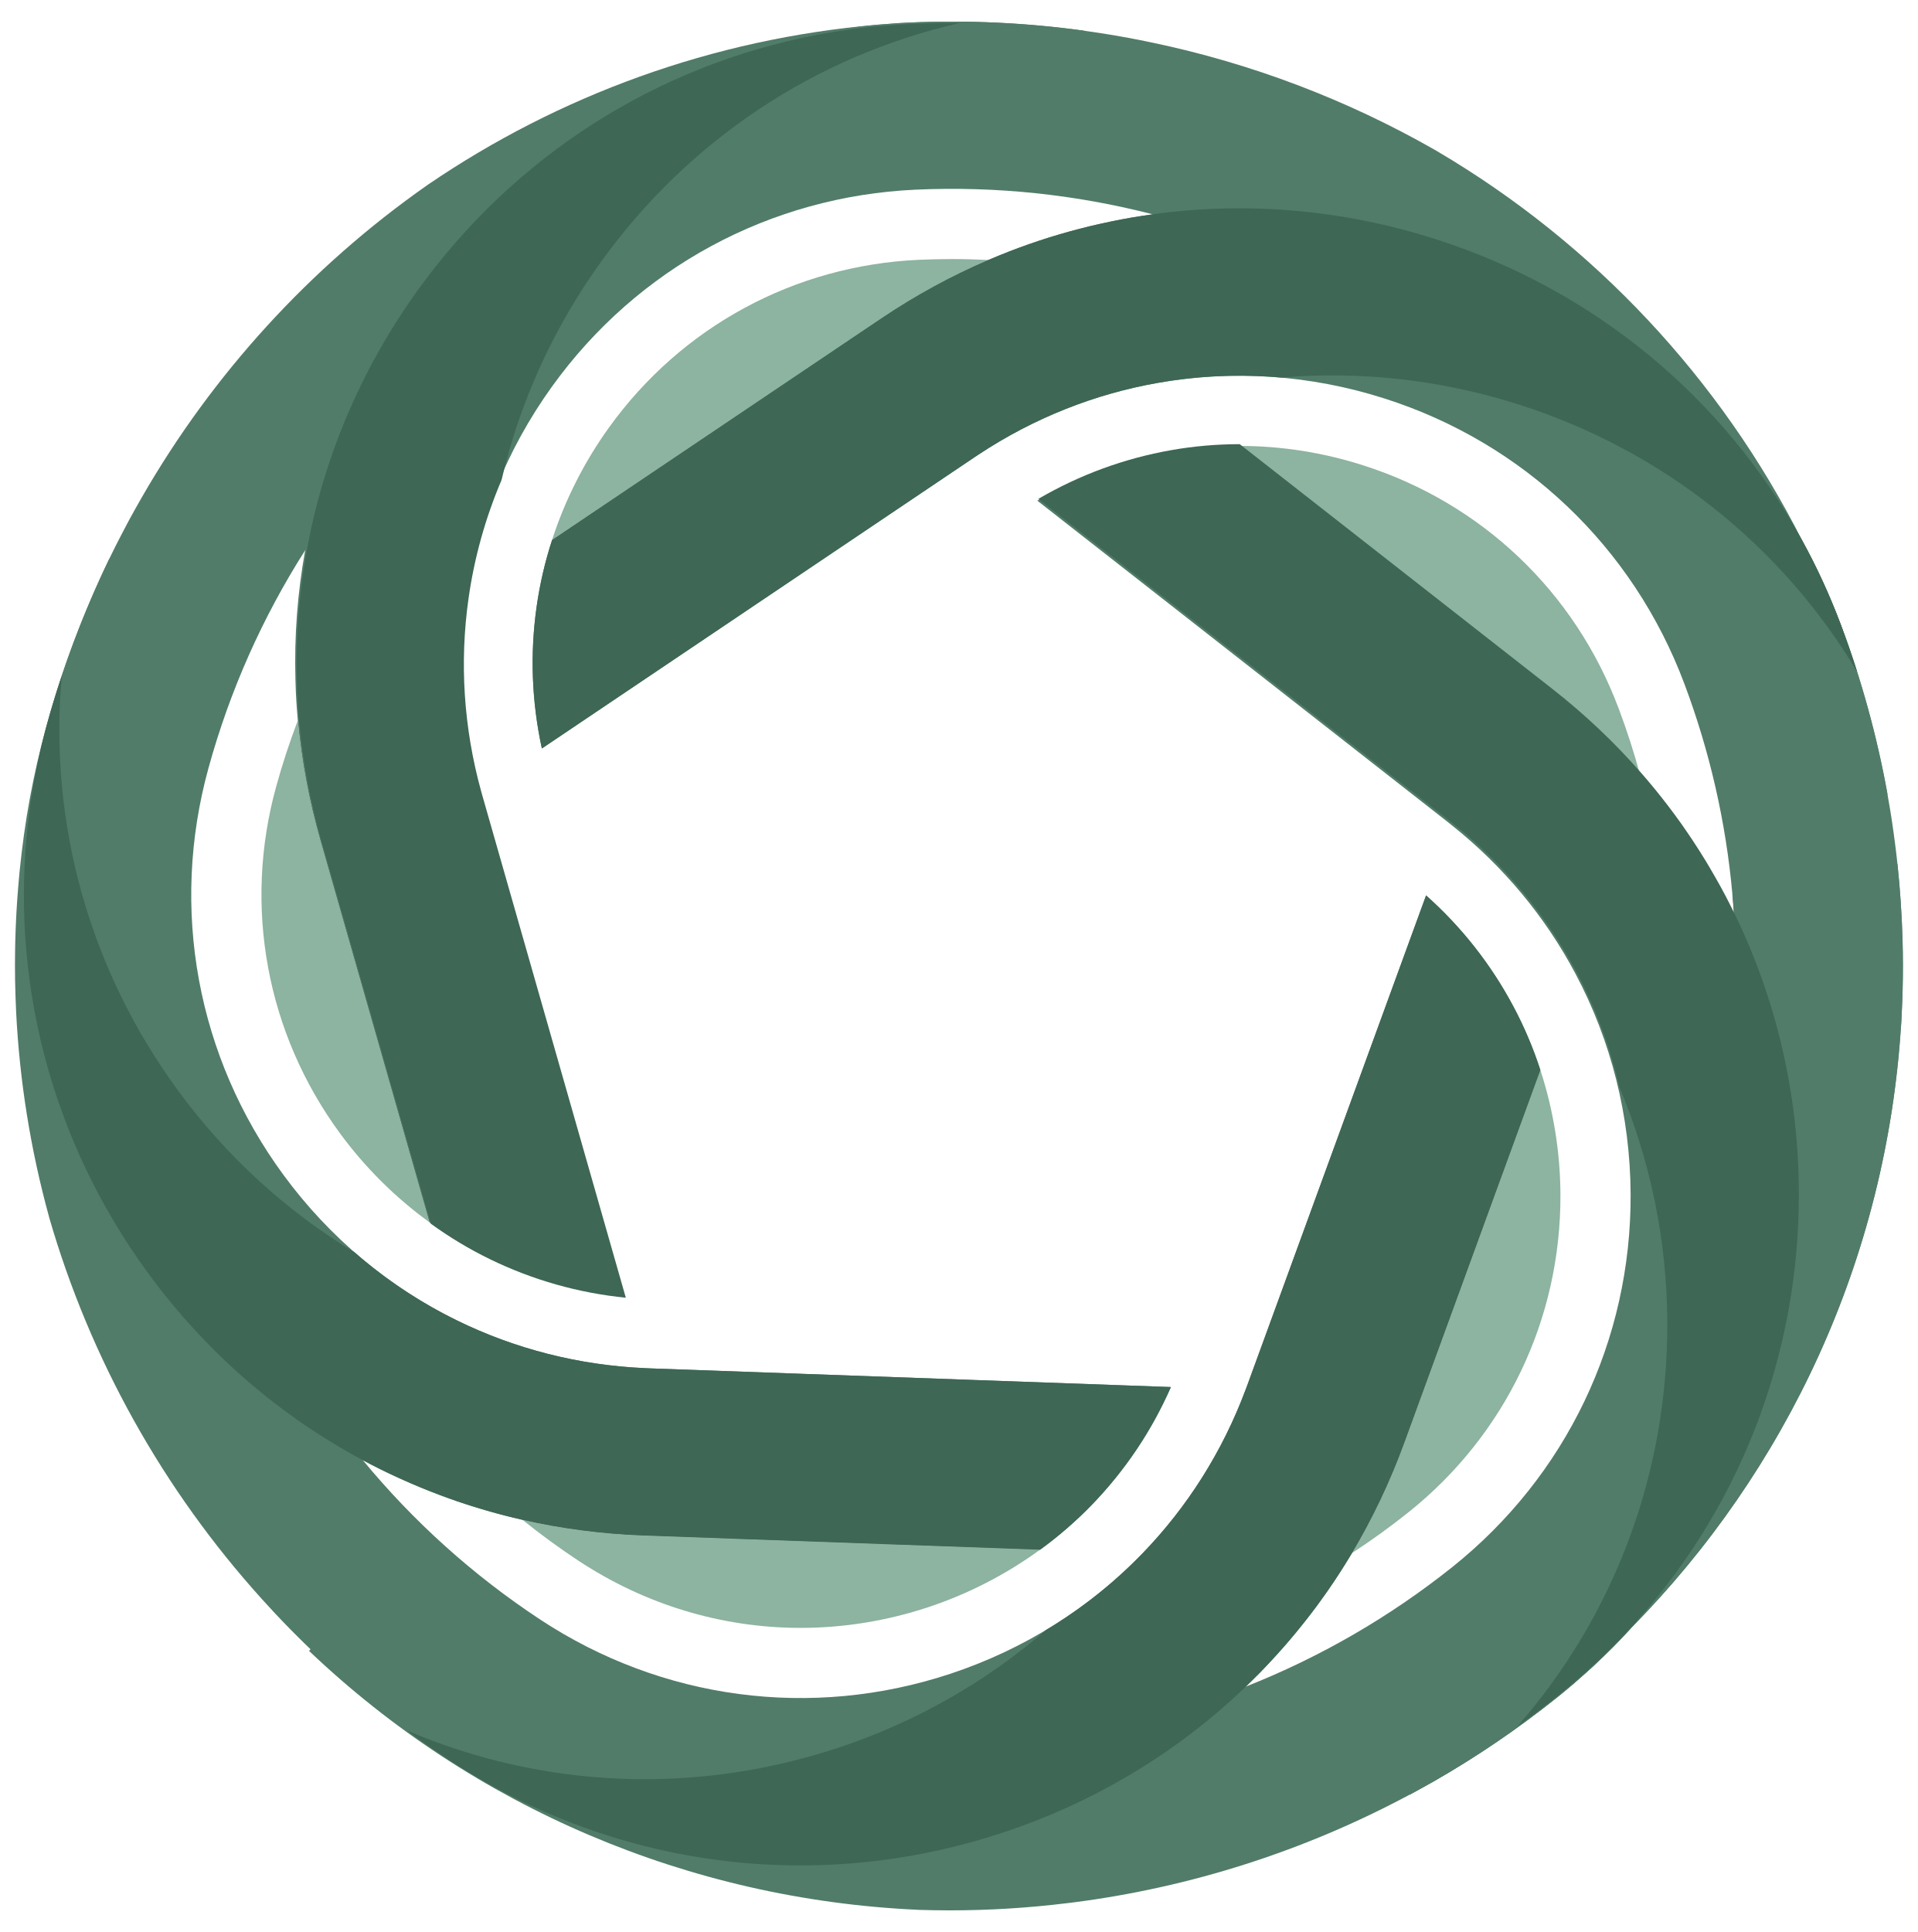
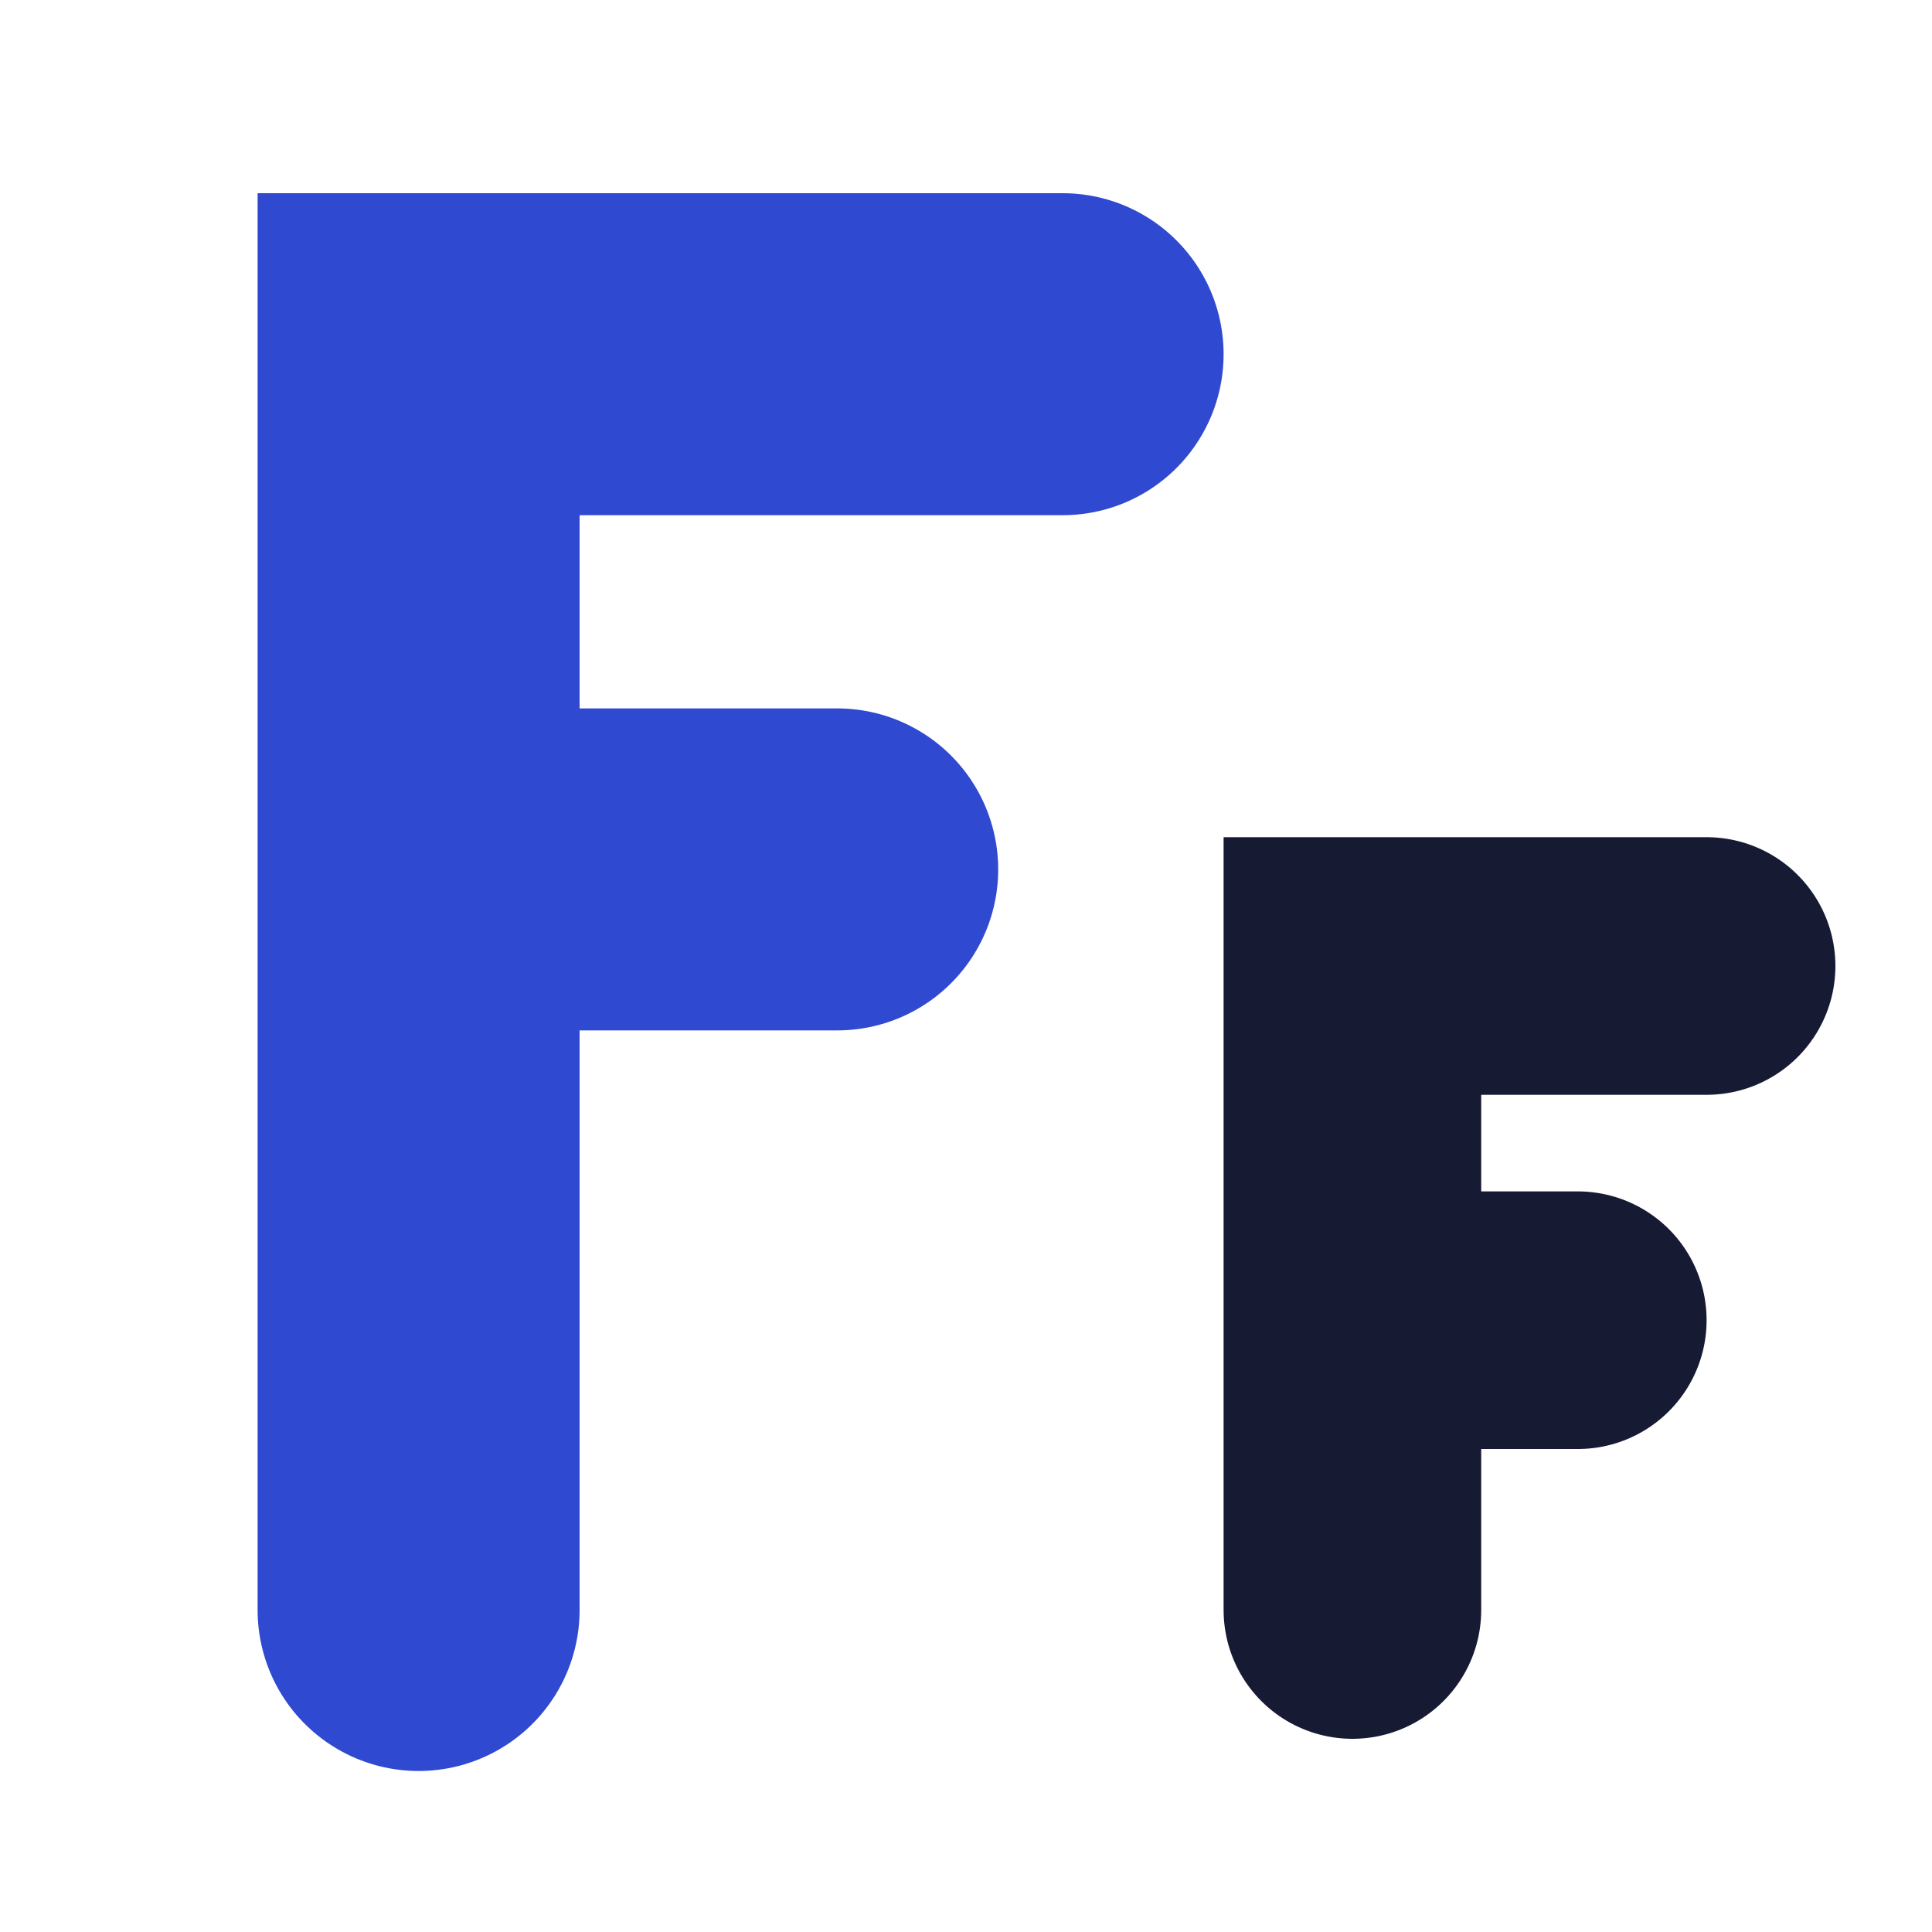
- <svg xmlns="http://www.w3.org/2000/svg" id="Layer_1" viewBox="0 0 275 277.017">
-   <g id="_Radial_Repeat_">
-     <path d="M257.791,171.099c.008,1.13-.008,2.261-.046,3.391-.008.333-.023.666-.039.999-.015.433-.039.875-.062,1.308-.023.434-.054.867-.085,1.301-.023.441-.062.875-.101,1.308-.031.426-.07.859-.116,1.293-.039.433-.085.867-.139,1.293-.054.565-.124,1.13-.201,1.695-.039.294-.077.588-.124.883-.217,1.571-.48,3.135-.782,4.684-.07.372-.147.743-.225,1.115-.124.612-.256,1.216-.395,1.819-.093.418-.194.836-.294,1.246-.108.465-.224.921-.341,1.378-.101.372-.201.743-.302,1.115-.163.619-.341,1.239-.526,1.858-.116.395-.24.797-.364,1.192-.124.403-.248.797-.379,1.192-.07.217-.139.441-.217.658-.116.356-.24.72-.364,1.076-.224.658-.464,1.316-.712,1.966-.124.333-.248.666-.379.999-1.2,3.104-2.57,6.147-4.111,9.097-.186.364-.379.72-.573,1.084-2.16,4.026-4.63,7.889-7.386,11.566-.248.333-.503.666-.759.999-.255.333-.511.666-.774.991-.519.658-1.053,1.301-1.587,1.943-.271.325-.542.642-.821.96-.271.317-.55.635-.828.952-.279.317-.557.627-.844.937-.023.031-.054.062-.085.093-.256.279-.519.557-.774.836-.573.619-1.161,1.223-1.757,1.827-.89.898-1.804,1.788-2.741,2.655-.31.286-.619.581-.937.859-.635.573-1.277,1.138-1.92,1.695-.325.279-.658.557-.983.828-.511.433-1.022.852-1.548,1.27-5.551,4.428-11.404,8.408-17.504,11.907-1.169.673-2.353,1.324-3.538,1.959-15.027,8.059-31.424,13.308-48.362,15.468-.24.031-.48.054-.72.085-5.597.689-11.249,1.037-16.931,1.037-1.517,0-3.035-.031-4.56-.077v-.008c-32.686-1.486-63.66-14.663-87.242-37.122l.07-.07.147-.163,16.312-17.132c19.471,18.541,45.08,29.388,72.106,30.549,1.053.031,2.098.046,3.151.046,14.647,0,29.086-2.787,42.548-8.113,10.583-4.181,20.554-9.925,29.566-17.109,16.366-13.06,25.702-32.562,25.602-53.503-.054-11.226-2.81-22.01-7.904-31.594-4.312-8.129-10.312-15.391-17.752-21.305-.147-.132-.302-.248-.449-.364l-58.969-46.164c5.93-3.453,12.325-5.798,19.052-6.983,3.236-.565,6.534-.859,9.816-.867l44.879,35.132c4.645,3.639,8.88,7.657,12.673,11.992v.008c.681.774,1.347,1.556,1.997,2.353.65.79,1.285,1.595,1.905,2.408.031.039.062.077.093.116.526.697,1.045,1.393,1.548,2.098.658.913,1.293,1.843,1.912,2.779.224.333.441.673.666,1.014.821,1.277,1.603,2.562,2.353,3.871.217.372.426.743.627,1.115.186.333.372.658.55.991.635,1.192,1.254,2.4,1.842,3.615,5.891,12.178,9.073,25.672,9.135,39.669Z" style="fill:#517c69;" />
+ <svg xmlns="http://www.w3.org/2000/svg" viewBox="0 0 30 30" role="img" aria-label="Family Friendly">
+   <g stroke-linecap="round" fill="none">
+     <path d="M6.5 25V5.5h10M6.5 13.5h6.5" stroke="#2F49D1" stroke-width="5" />
+     <path d="M21 25V15h5.5M21 20.5h3.5" stroke="#161A33" stroke-width="4" />
  </g>
-   <g id="_Radial_Repeat_-2">
-     <path d="M223.75,171.261c.085,17.845-7.866,34.458-21.808,45.591-2.601,2.075-5.303,4.026-8.082,5.837,2.942-4.947,5.45-10.211,7.479-15.747l19.532-53.519c1.873,5.721,2.849,11.752,2.88,17.837Z" style="fill:#8db3a1;" />
-     <path d="M220.871,153.424l-19.532,53.519c-2.028,5.535-4.537,10.8-7.479,15.747-.658,1.099-1.332,2.183-2.028,3.244-.41.635-.836,1.262-1.262,1.881-.108.163-.225.325-.333.48-.395.565-.797,1.123-1.2,1.672-.101.132-.194.271-.294.403-.457.619-.929,1.223-1.401,1.835-.534.681-1.076,1.355-1.626,2.021-.557.666-1.115,1.324-1.688,1.974-.023.039-.062.077-.101.116-.534.612-1.084,1.216-1.641,1.812-.48.526-.975,1.037-1.471,1.548-.194.201-.387.403-.596.596-.519.534-1.045,1.045-1.571,1.556-9.762,9.367-21.607,16.56-34.907,20.949-9.507,3.143-19.277,4.691-28.985,4.691-16.552,0-32.91-4.506-47.441-13.3-.557-.341-1.107-.681-1.657-1.03-.48-.302-.96-.612-1.44-.929-7.061-4.66-13.649-9.933-19.687-15.731-.612-.581-1.208-1.169-1.804-1.765-.712-.705-1.417-1.417-2.114-2.144-.465-.488-.929-.976-1.393-1.471-.573-.612-1.138-1.231-1.695-1.85-14.09-15.6-24.588-34.304-30.502-54.78h.008c-2.655-9.646-4.219-19.478-4.715-29.31-.039-.759-.07-1.517-.093-2.276-.023-.596-.039-1.192-.046-1.796-.008-.209-.015-.418-.015-.627-.008-.681-.015-1.37-.015-2.052v-.132c0-.604.008-1.208.015-1.812.015-1.099.039-2.199.085-3.298.015-.519.039-1.045.07-1.564.015-.341.031-.674.054-1.014.031-.526.062-1.061.101-1.587,0-.039,0-.085.008-.124.039-.596.085-1.2.139-1.796.046-.588.101-1.177.155-1.765,0-.054.008-.116.015-.178.186-1.843.403-3.685.658-5.52,1.904-13.641,6.178-26.864,12.209-39.46h0l21.344,10.219c-11.62,24.247-14.02,51.955-6.774,78.013,3.855,13.076,9.971,25.277,17.961,36.084,1.231,1.665,2.508,3.298,3.84,4.893l.008.008c7.239,8.771,15.77,16.474,25.393,22.823,17.481,11.527,38.91,14.376,58.798,7.811,10.653-3.522,20.059-9.476,27.599-17.279,6.395-6.611,11.45-14.554,14.779-23.465.077-.178.139-.364.209-.542l25.672-70.334c5.125,4.56,9.336,9.909,12.542,15.956,1.548,2.903,2.833,5.946,3.848,9.081Z" style="fill:#517c69;" />
-   </g>
-   <g id="_Radial_Repeat_-3">
-     <path d="M149.127,222.202c-4.862,3.546-10.289,6.34-16.056,8.253-5.953,1.959-12.1,2.957-18.278,2.957-11.287,0-22.288-3.329-31.826-9.615-2.779-1.835-5.458-3.793-8.044-5.876,5.613,1.277,11.388,2.036,17.279,2.245l56.925,2.036Z" style="fill:#8db3a1;" />
-     <path d="M167.894,198.876c-2.756,6.286-6.557,11.938-11.311,16.861-2.292,2.369-4.784,4.529-7.455,6.464l-56.925-2.036c-5.891-.209-11.667-.968-17.279-2.245-1.688-.387-3.368-.813-5.024-1.293-.697-.201-1.386-.41-2.075-.627-1.571-.488-3.128-1.022-4.668-1.603-.48-.178-.952-.364-1.425-.55-.472-.186-.945-.372-1.417-.565-.828-.341-1.649-.697-2.462-1.061-.372-.163-.743-.333-1.115-.503-1.595-.736-3.159-1.517-4.707-2.346l-.008-.008c-11.93-6.387-22.436-15.437-30.719-26.732C4.551,159.804-.744,131.043,6.781,103.746c2.253-8.16,5.226-16.049,8.872-23.589.333-.689.666-1.37,1.014-2.052.232-.457.465-.913.705-1.37.24-.48.495-.96.751-1.432.317-.612.65-1.216.983-1.812.023-.046.054-.101.077-.147.372-.674.751-1.347,1.138-2.013.015-.023.031-.054.046-.077,10.118-17.581,24.03-32.879,40.845-44.67.062-.046.124-.085.186-.132C80.087,13.725,102.128,5.55,125.926,3.537c.96-.077,1.92-.155,2.88-.217.573-.031,1.153-.062,1.726-.093,8.353-.356,16.676.039,24.866,1.169l-3.12,23.45c-26.647-3.554-53.743,2.717-76.287,17.667-11.249,7.703-20.965,17.287-28.768,28.234-1.2,1.688-2.361,3.399-3.461,5.148-6.116,9.6-10.807,20.113-13.865,31.222-5.566,20.19-1.649,41.449,10.738,58.334,6.642,9.05,15.213,16.157,24.967,20.918,8.268,4.033,17.38,6.379,26.879,6.797.194.015.387.023.581.031l74.832,2.679Z" style="fill:#517c69;" />
-   </g>
-   <g id="_Radial_Repeat_-4">
-     <path d="M61.561,175.241c-4.87-3.53-9.213-7.842-12.812-12.743-10.552-14.392-13.889-32.508-9.151-49.71.89-3.213,1.92-6.371,3.104-9.476.519,5.737,1.587,11.473,3.205,17.14l15.654,54.788Z" style="fill:#8db3a1;" />
-     <path d="M270.65,113.887h-.008l-23.264,4.273c-4.854-26.446-19.192-50.267-40.381-67.09l.008-.008c-12.464-9.592-26.678-16.467-41.697-20.33h-.008c-11.017-2.841-22.466-4.057-33.986-3.538-20.918.945-39.932,11.233-52.164,28.234-6.557,9.112-10.668,19.463-12.178,30.208-1.285,9.112-.705,18.503,1.835,27.669.046.186.101.372.155.557l20.578,71.998c-6.828-.689-13.385-2.539-19.525-5.535-2.957-1.44-5.775-3.143-8.446-5.086h-.008l-15.654-54.788c-1.618-5.667-2.686-11.403-3.205-17.14-.062-.643-.108-1.285-.155-1.928-.023-.317-.046-.635-.062-.952-.023-.341-.039-.681-.054-1.014-.008-.194-.023-.387-.023-.581-.023-.457-.039-.913-.046-1.37-.178-6.248.294-12.464,1.401-18.572,2.385-13.316,7.75-26.105,15.925-37.47C75.38,19.609,99.349,5.96,125.926,3.537c.96-.077,1.92-.155,2.88-.217.573-.031,1.153-.062,1.726-.093,8.353-.356,16.676.039,24.866,1.169.759.101,1.517.217,2.268.333.565.085,1.13.17,1.695.271.588.093,1.177.194,1.757.31.519.085,1.037.178,1.548.286.17.023.341.062.503.093.72.139,1.44.286,2.152.441,14.144,2.973,27.777,8.144,40.381,15.336.194.108.387.225.581.341,22.242,13.145,40.396,32.484,52.094,55.632,2.129,3.871,3.995,7.928,5.582,12.147,2.973,7.92,5.202,16.056,6.689,24.301Z" style="fill:#517c69;" />
-   </g>
-   <g id="_Radial_Repeat_-5">
-     <path d="M235.161,111.062c-3.793-4.335-8.028-8.353-12.673-11.992l-44.879-35.132h.124c5.992,0,11.961.937,17.744,2.787,17.001,5.435,30.348,18.131,36.618,34.846,1.177,3.12,2.199,6.279,3.066,9.491Z" style="fill:#8db3a1;" />
-     <path d="M141.726,37.275c-5.288,2.268-10.413,5.055-15.298,8.338l-47.271,31.819c1.85-5.721,4.606-11.187,8.16-16.126,10.42-14.485,26.624-23.248,44.445-24.054,1.571-.07,3.166-.108,4.738-.108,1.742,0,3.484.046,5.226.132Z" style="fill:#8db3a1;" />
-     <path d="M271.966,154.361c.201-1.796.372-3.592.503-5.388-.132,1.796-.294,3.592-.503,5.388Z" style="fill:#517c69;" />
-     <path d="M205.666,255.368c6.101-3.499,11.953-7.479,17.504-11.907.526-.418,1.037-.836,1.548-1.27.325-.271.658-.55.983-.828.643-.557,1.285-1.123,1.92-1.695.317-.279.627-.573.937-.859.937-.867,1.85-1.757,2.741-2.655.596-.604,1.185-1.208,1.757-1.827.256-.279.519-.557.774-.836.031-.031.062-.062.085-.093,22.234-22.567,36.618-52.899,38.685-86.56-.008.248-.023.488-.039.736.062-.79.101-1.579.132-2.369.023-.542.046-1.084.07-1.633.046-1.13.07-2.268.085-3.399.008-.588.008-1.177.008-1.765,0-1.153-.015-2.307-.046-3.461v-.031c-.101-3.693-.348-7.378-.736-11.055,0-.039-.008-.07-.015-.108-.054-.573-.124-1.138-.194-1.711-.015-.155-.031-.302-.054-.457-.031-.279-.07-.565-.108-.852-.062-.488-.124-.968-.194-1.448-.139-1.006-.286-1.997-.449-2.996-.101-.619-.209-1.231-.317-1.843l-.046-.279-.046-.279c-1.486-8.245-3.716-16.381-6.689-24.301-1.587-4.219-3.453-8.276-5.582-12.147-11.264-20.485-29.852-35.883-52.535-43.137-13.331-4.266-27.135-5.419-40.536-3.569h-.008c-.503.07-1.006.139-1.51.225-.449.07-.89.139-1.339.209-1.061.186-2.121.379-3.174.604-.48.093-.96.201-1.44.31-.519.108-1.037.232-1.548.356-.495.116-.991.24-1.486.372-.526.139-1.061.279-1.587.426-.913.256-1.827.526-2.741.805-.534.17-1.068.341-1.603.519-.472.163-.937.317-1.401.48-.929.325-1.858.673-2.787,1.03-.511.201-1.022.403-1.533.612-.48.194-.952.395-1.425.596-5.288,2.268-10.413,5.055-15.298,8.338l-47.271,31.819c-1.022,3.143-1.765,6.356-2.222,9.607-.952,6.766-.697,13.579.759,20.283l62.127-41.821c.163-.108.317-.217.48-.317,7.935-5.249,16.683-8.702,25.749-10.289,10.684-1.881,21.793-1.177,32.492,2.245,19.943,6.371,35.612,21.274,42.974,40.884,3.67,9.762,5.969,19.919,6.89,30.177.101,1.076.178,2.152.248,3.228.147,2.392.225,4.792.225,7.184,0,13.114-2.222,26.237-6.681,38.771-9.453,25.339-27.684,46.342-51.328,59.131l11.257,20.81,3.538-1.959Z" style="fill:#517c69;" />
-     <path d="M271.966,154.361c.201-1.796.372-3.592.503-5.388-.132,1.796-.294,3.592-.503,5.388Z" style="fill:#517c69;" />
-     <path d="M205.666,255.368c6.101-3.499,11.953-7.479,17.504-11.907.526-.418,1.037-.836,1.548-1.27.325-.271.658-.55.983-.828.643-.557,1.285-1.123,1.92-1.695.317-.279.627-.573.937-.859.937-.867,1.85-1.757,2.741-2.655.596-.604,1.185-1.208,1.757-1.827.256-.279.519-.557.774-.836.031-.031.062-.062.085-.093,22.234-22.567,36.618-52.899,38.685-86.56-.008.248-.023.488-.039.736.062-.79.101-1.579.132-2.369.023-.542.046-1.084.07-1.633.046-1.13.07-2.268.085-3.399.008-.588.008-1.177.008-1.765,0-1.153-.015-2.307-.046-3.461v-.031c-.101-3.693-.348-7.378-.736-11.055l-23.666,4.343c.101,1.076.178,2.152.248,3.228.147,2.392.225,4.792.225,7.184,0,13.114-2.222,26.237-6.681,38.771-9.453,25.339-27.684,46.342-51.328,59.131l11.257,20.81,3.538-1.959Z" style="fill:#517c69;" />
-   </g>
-   <path d="M217.622,247.499c13.88-15.906,21.546-36.305,21.453-57.887-.052-11.786-2.424-23.193-6.854-33.696-1.329-5.795-3.405-11.356-6.169-16.555-4.311-8.131-10.298-15.384-17.742-21.309-.146-.123-.297-.237-.45-.358l-58.972-46.163c5.926-3.456,12.327-5.804,19.056-6.989,3.233-.57,6.519-.856,9.824-.856l44.869,35.125c4.631,3.632,8.866,7.644,12.657,11.972.337.387.675.774,1.007,1.171.357.421.706.845,1.055,1.269.626.773,1.244,1.549,1.841,2.332.298.392.589.785.889,1.184.334.453.661.908.989,1.364.547.783,1.087,1.568,1.613,2.358.303.455.6.92.895,1.378.278.431.549.863.813,1.299.276.448.554.903.817,1.363.251.423.503.846.739,1.274.539.932,1.051,1.881,1.555,2.832.205.406.408.804.613,1.209.236.452.458.909.68,1.366l.002.007c5.901,12.173,9.069,25.658,9.132,39.655.111,23.815-8.79,46.251-24.791,63.294-3.023,3.221-6.305,6.249-9.827,9.062-1.862,1.484-3.763,2.924-5.693,4.3Z" style="fill:#3e6755;" />
-   <path d="M58.369,248.135c19.417,8.285,41.186,9.272,61.683,2.514,11.193-3.692,21.309-9.472,29.928-16.931,5.101-3.055,9.748-6.748,13.839-10.983,6.401-6.612,11.449-14.548,14.784-23.459.072-.177.134-.356.202-.539l25.68-70.351c5.118,4.568,9.329,9.93,12.536,15.964,1.542,2.899,2.829,5.935,3.85,9.079l-19.541,53.527c-2.023,5.527-4.531,10.794-7.475,15.737-.264.44-.527.881-.802,1.32-.29.469-.586.932-.881,1.396-.542.834-1.089,1.662-1.649,2.471-.28.405-.565.803-.852,1.212-.328.458-.659.91-.992,1.362-.575.762-1.155,1.518-1.744,2.262-.339.428-.69.855-1.034,1.277-.324.398-.651.789-.984,1.174-.341.401-.687.806-1.043,1.198-.325.37-.649.74-.983,1.097-.72.801-1.464,1.581-2.213,2.354-.322.32-.638.636-.961.956-.357.365-.723.717-1.089,1.069l-.006.005c-9.754,9.374-21.599,16.554-34.892,20.939-22.615,7.464-46.704,5.932-67.857-4.019-3.998-1.88-7.892-4.065-11.655-6.546-1.987-1.312-3.944-2.675-5.849-4.086Z" style="fill:#3e6755;" />
-   <path d="M8.855,96.921c-1.88,21.026,3.909,42.036,16.67,59.441,6.97,9.504,15.594,17.339,25.351,23.232,4.482,3.907,9.43,7.186,14.722,9.768,8.267,4.045,17.374,6.393,26.879,6.811.191.014.38.017.575.025l74.844,2.684c-2.763,6.279-6.561,11.941-11.308,16.855-2.281,2.362-4.77,4.524-7.445,6.467l-56.946-2.043c-5.881-.216-11.666-.973-17.277-2.246-.5-.115-1.001-.229-1.503-.355-.536-.131-1.068-.269-1.6-.406-.961-.258-1.917-.522-2.86-.805-.471-.142-.938-.289-1.416-.435-.537-.17-1.069-.346-1.601-.522-.903-.311-1.801-.629-2.69-.96-.512-.19-1.026-.392-1.534-.588-.478-.185-.952-.376-1.421-.573-.486-.2-.979-.405-1.462-.622-.452-.194-.904-.389-1.347-.596-.984-.437-1.956-.904-2.923-1.377-.404-.208-.802-.41-1.206-.618-.457-.227-.905-.466-1.353-.706l-.006-.005c-11.929-6.38-22.418-15.427-30.696-26.714C7.212,163.43,1.225,140.047,4.153,116.853c.553-4.383,1.428-8.762,2.624-13.108.634-2.295,1.326-4.577,2.078-6.825Z" style="fill:#3e6755;" />
-   <path d="M137.56,3.312c-20.578,4.71-38.77,16.707-51.38,34.222-6.885,9.566-11.672,20.188-14.261,31.289-2.331,5.47-3.92,11.189-4.74,17.019-1.292,9.112-.712,18.499,1.828,27.668.045.186.101.366.154.554l20.576,72.01c-6.826-.687-13.384-2.55-19.525-5.546-2.951-1.439-5.777-3.139-8.451-5.082l-15.654-54.79c-1.612-5.66-2.679-11.396-3.203-17.125-.045-.511-.091-1.023-.127-1.539-.041-.55-.074-1.099-.108-1.647-.052-.994-.096-1.985-.118-2.969-.011-.492-.015-.982-.024-1.481-.004-.563-.001-1.124.002-1.684.017-.955.042-1.907.081-2.855.023-.546.055-1.097.085-1.641.028-.512.063-1.021.106-1.528.04-.524.083-1.056.14-1.583.045-.49.09-.98.15-1.465.112-1.071.256-2.139.407-3.205.072-.449.143-.89.215-1.338.074-.505.164-1.005.253-1.505l.002-.007c2.381-13.317,7.744-26.088,15.921-37.449,13.909-19.331,34.297-32.251,57.26-36.634,4.339-.829,8.774-1.35,13.277-1.555,2.379-.106,4.763-.154,7.133-.133Z" style="fill:#3e6755;" />
-   <path d="M266.298,96.321c-10.838-18.116-27.87-31.71-48.425-38.291-11.226-3.592-22.807-4.862-34.164-3.894-5.922-.526-11.853-.271-17.651.751-9.066,1.587-17.814,5.04-25.749,10.289-.163.101-.317.209-.48.317l-62.127,41.821c-1.456-6.704-1.711-13.517-.759-20.283.457-3.252,1.2-6.464,2.222-9.607l47.271-31.819c4.885-3.283,10.01-6.069,15.298-8.338.472-.201.945-.403,1.425-.596.511-.209,1.022-.41,1.533-.612.929-.356,1.858-.705,2.787-1.03.465-.163.929-.317,1.401-.48.534-.178,1.068-.348,1.603-.519.913-.279,1.827-.55,2.741-.805.526-.147,1.06-.286,1.587-.426.495-.132.991-.255,1.486-.372.511-.124,1.03-.248,1.548-.356.48-.108.96-.217,1.44-.31,1.053-.225,2.114-.418,3.174-.604.449-.07.89-.139,1.339-.209.503-.085,1.006-.155,1.51-.225h.008c13.401-1.85,27.204-.697,40.536,3.569,22.683,7.254,41.271,22.652,52.535,43.137,2.129,3.871,3.995,7.928,5.582,12.147.836,2.23,1.618,4.482,2.33,6.743Z" style="fill:#3e6755;" />
</svg>
